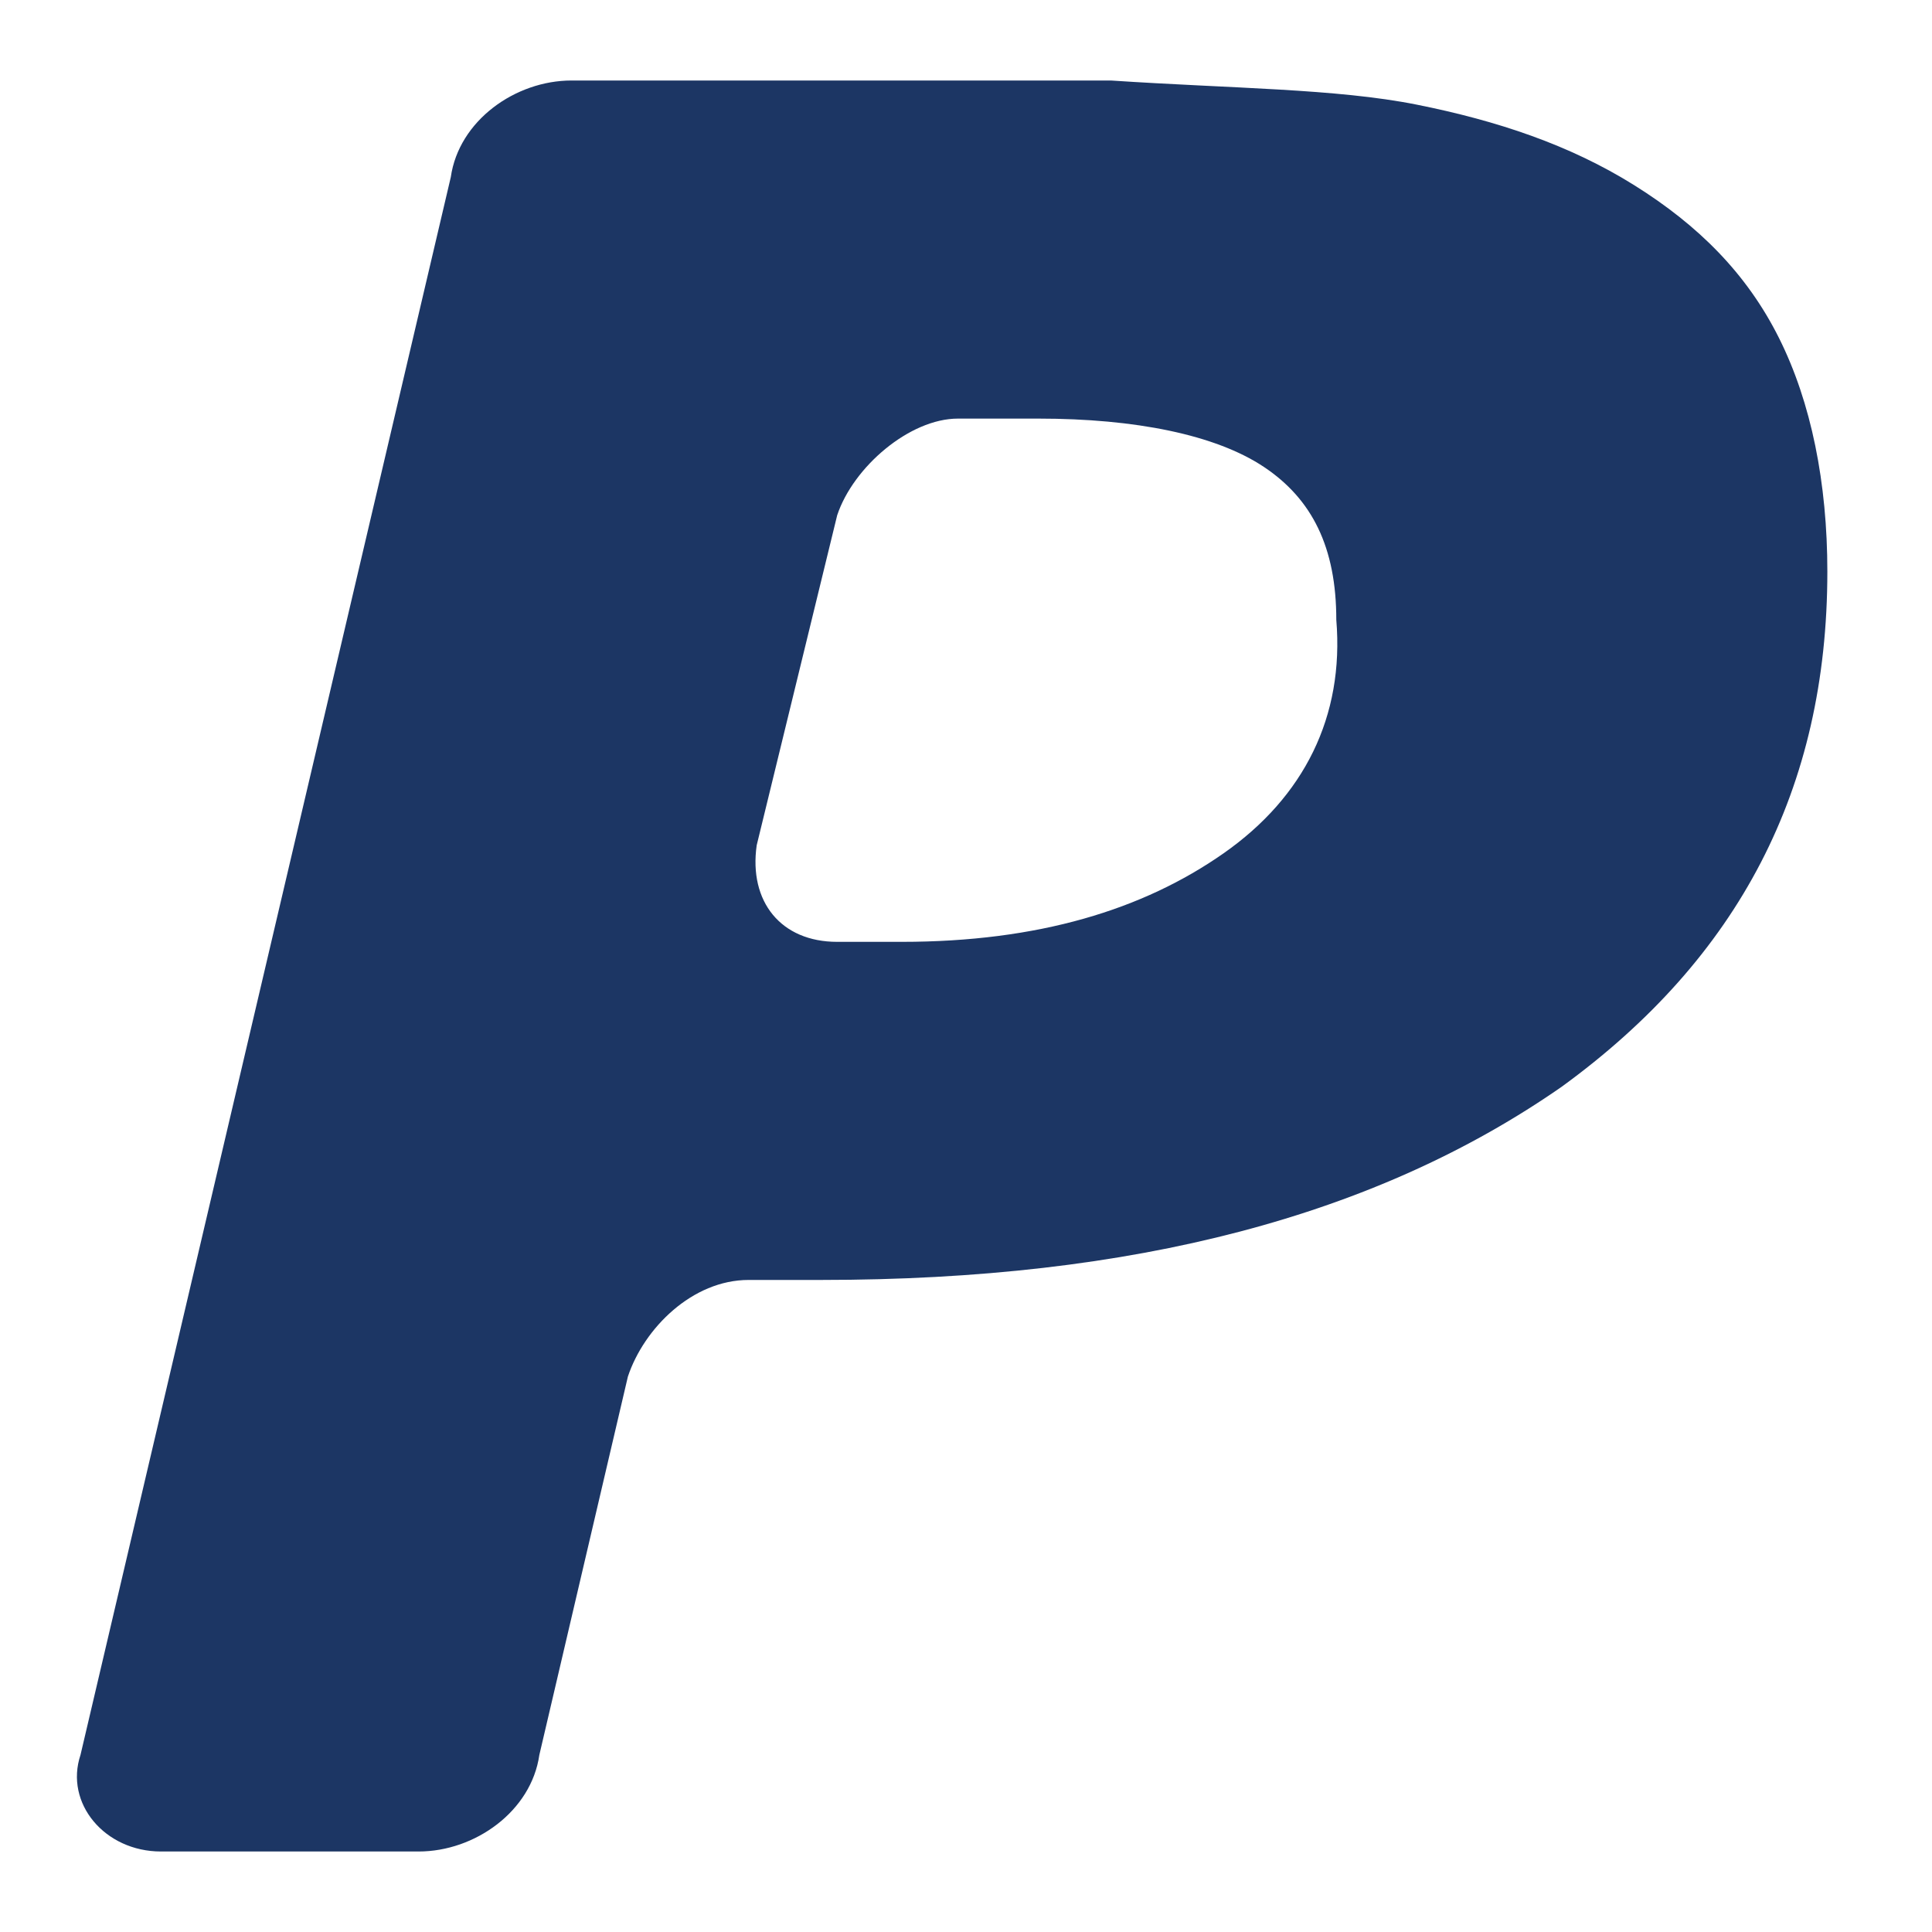
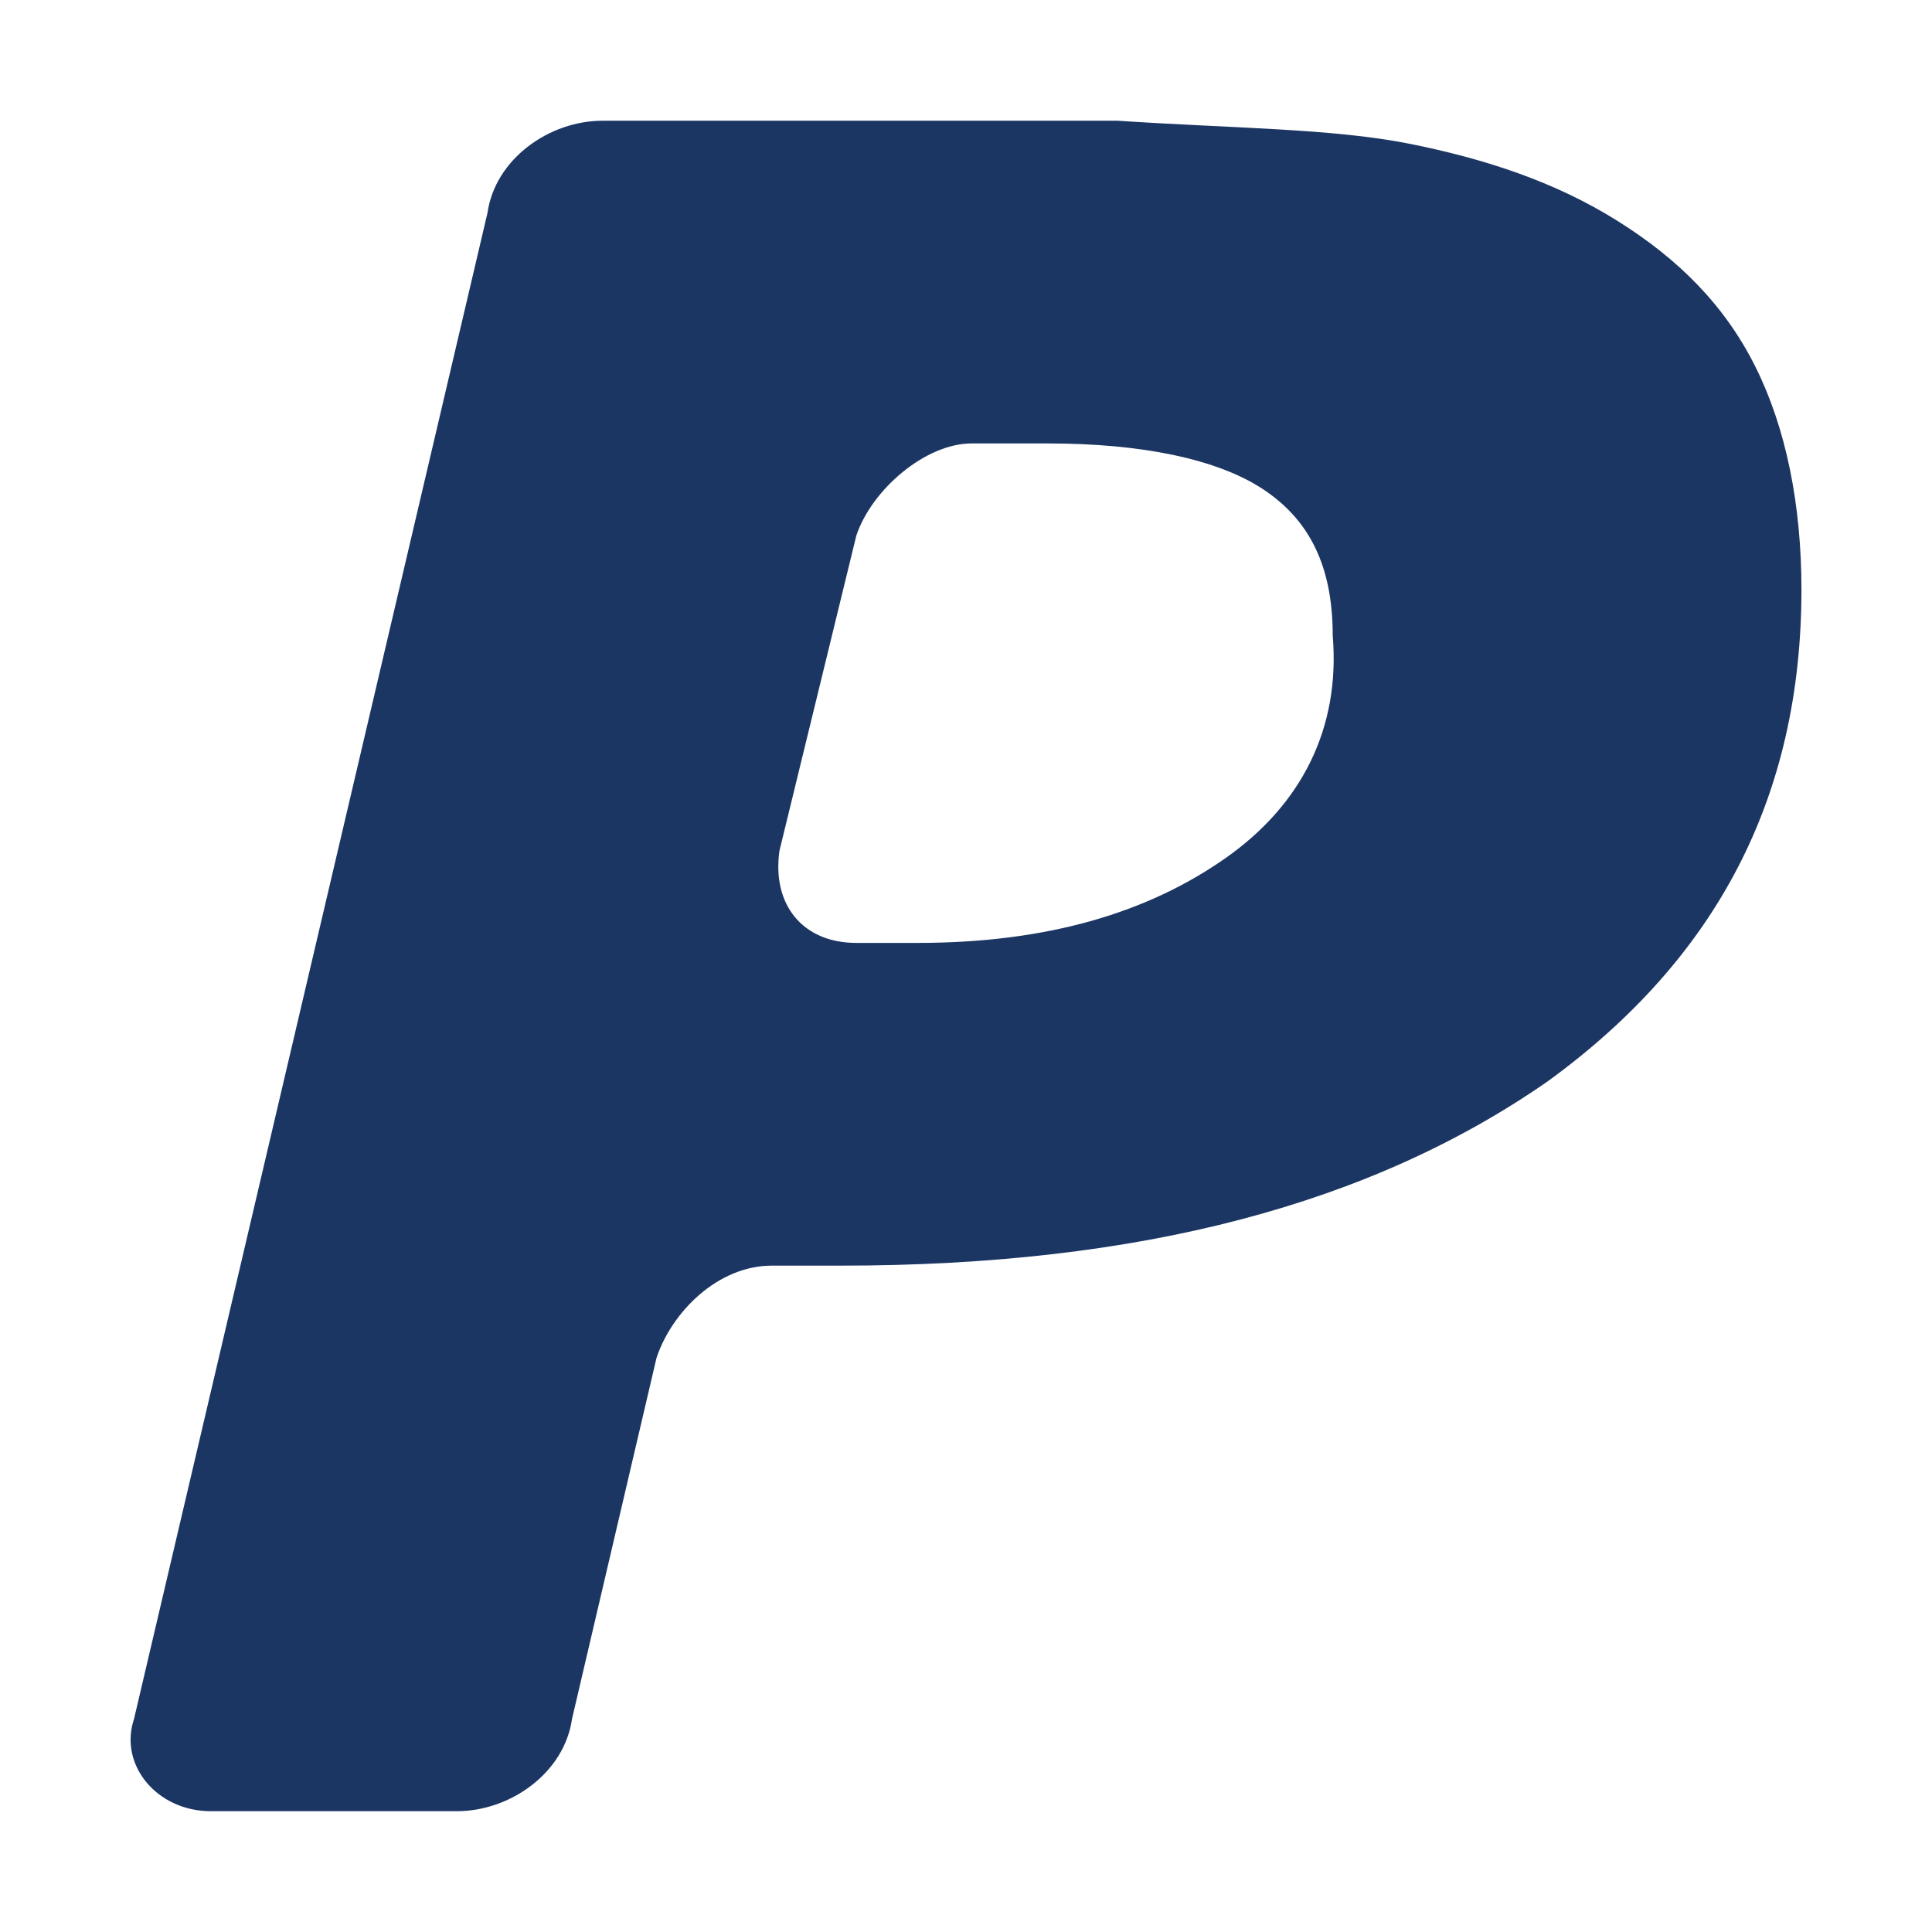
- <svg xmlns="http://www.w3.org/2000/svg" version="1.1" width="32" height="32" viewBox="-1 -1 24 24">
+ <svg xmlns="http://www.w3.org/2000/svg" version="1.1" width="32" height="32" viewBox="-1.744 -1.571 25.143 25.143">
  <path class="fill-active" fill="#1c3664" d="m21.1 3.2c-.4-.8-1-1.4-1.8-1.9-.8-.5-1.7-.8-2.7-1s-2.3-.2-3.8-.3h-6.7c-.7 0-1.4.5-1.5 1.2l-4.6 19.6c-.2.6.3 1.2 1 1.2h3.2c.7 0 1.4-.5 1.5-1.2l1.1-4.7c.2-.6.8-1.2 1.5-1.2h.9c3.9 0 6.9-.8 9.2-2.4 2.2-1.6 3.3-3.7 3.3-6.4 0-1.1-.2-2.1-.6-2.9m-6.9 6.4c-1 .7-2.3 1.1-4 1.1h-.8c-.7 0-1.1-.5-1-1.2l1-4.1c.2-.6.9-1.2 1.5-1.2h1c1.2 0 2.2.2 2.8.6.6.4.9 1 .9 1.9.1 1.2-.4 2.2-1.4 2.9" />
</svg>
